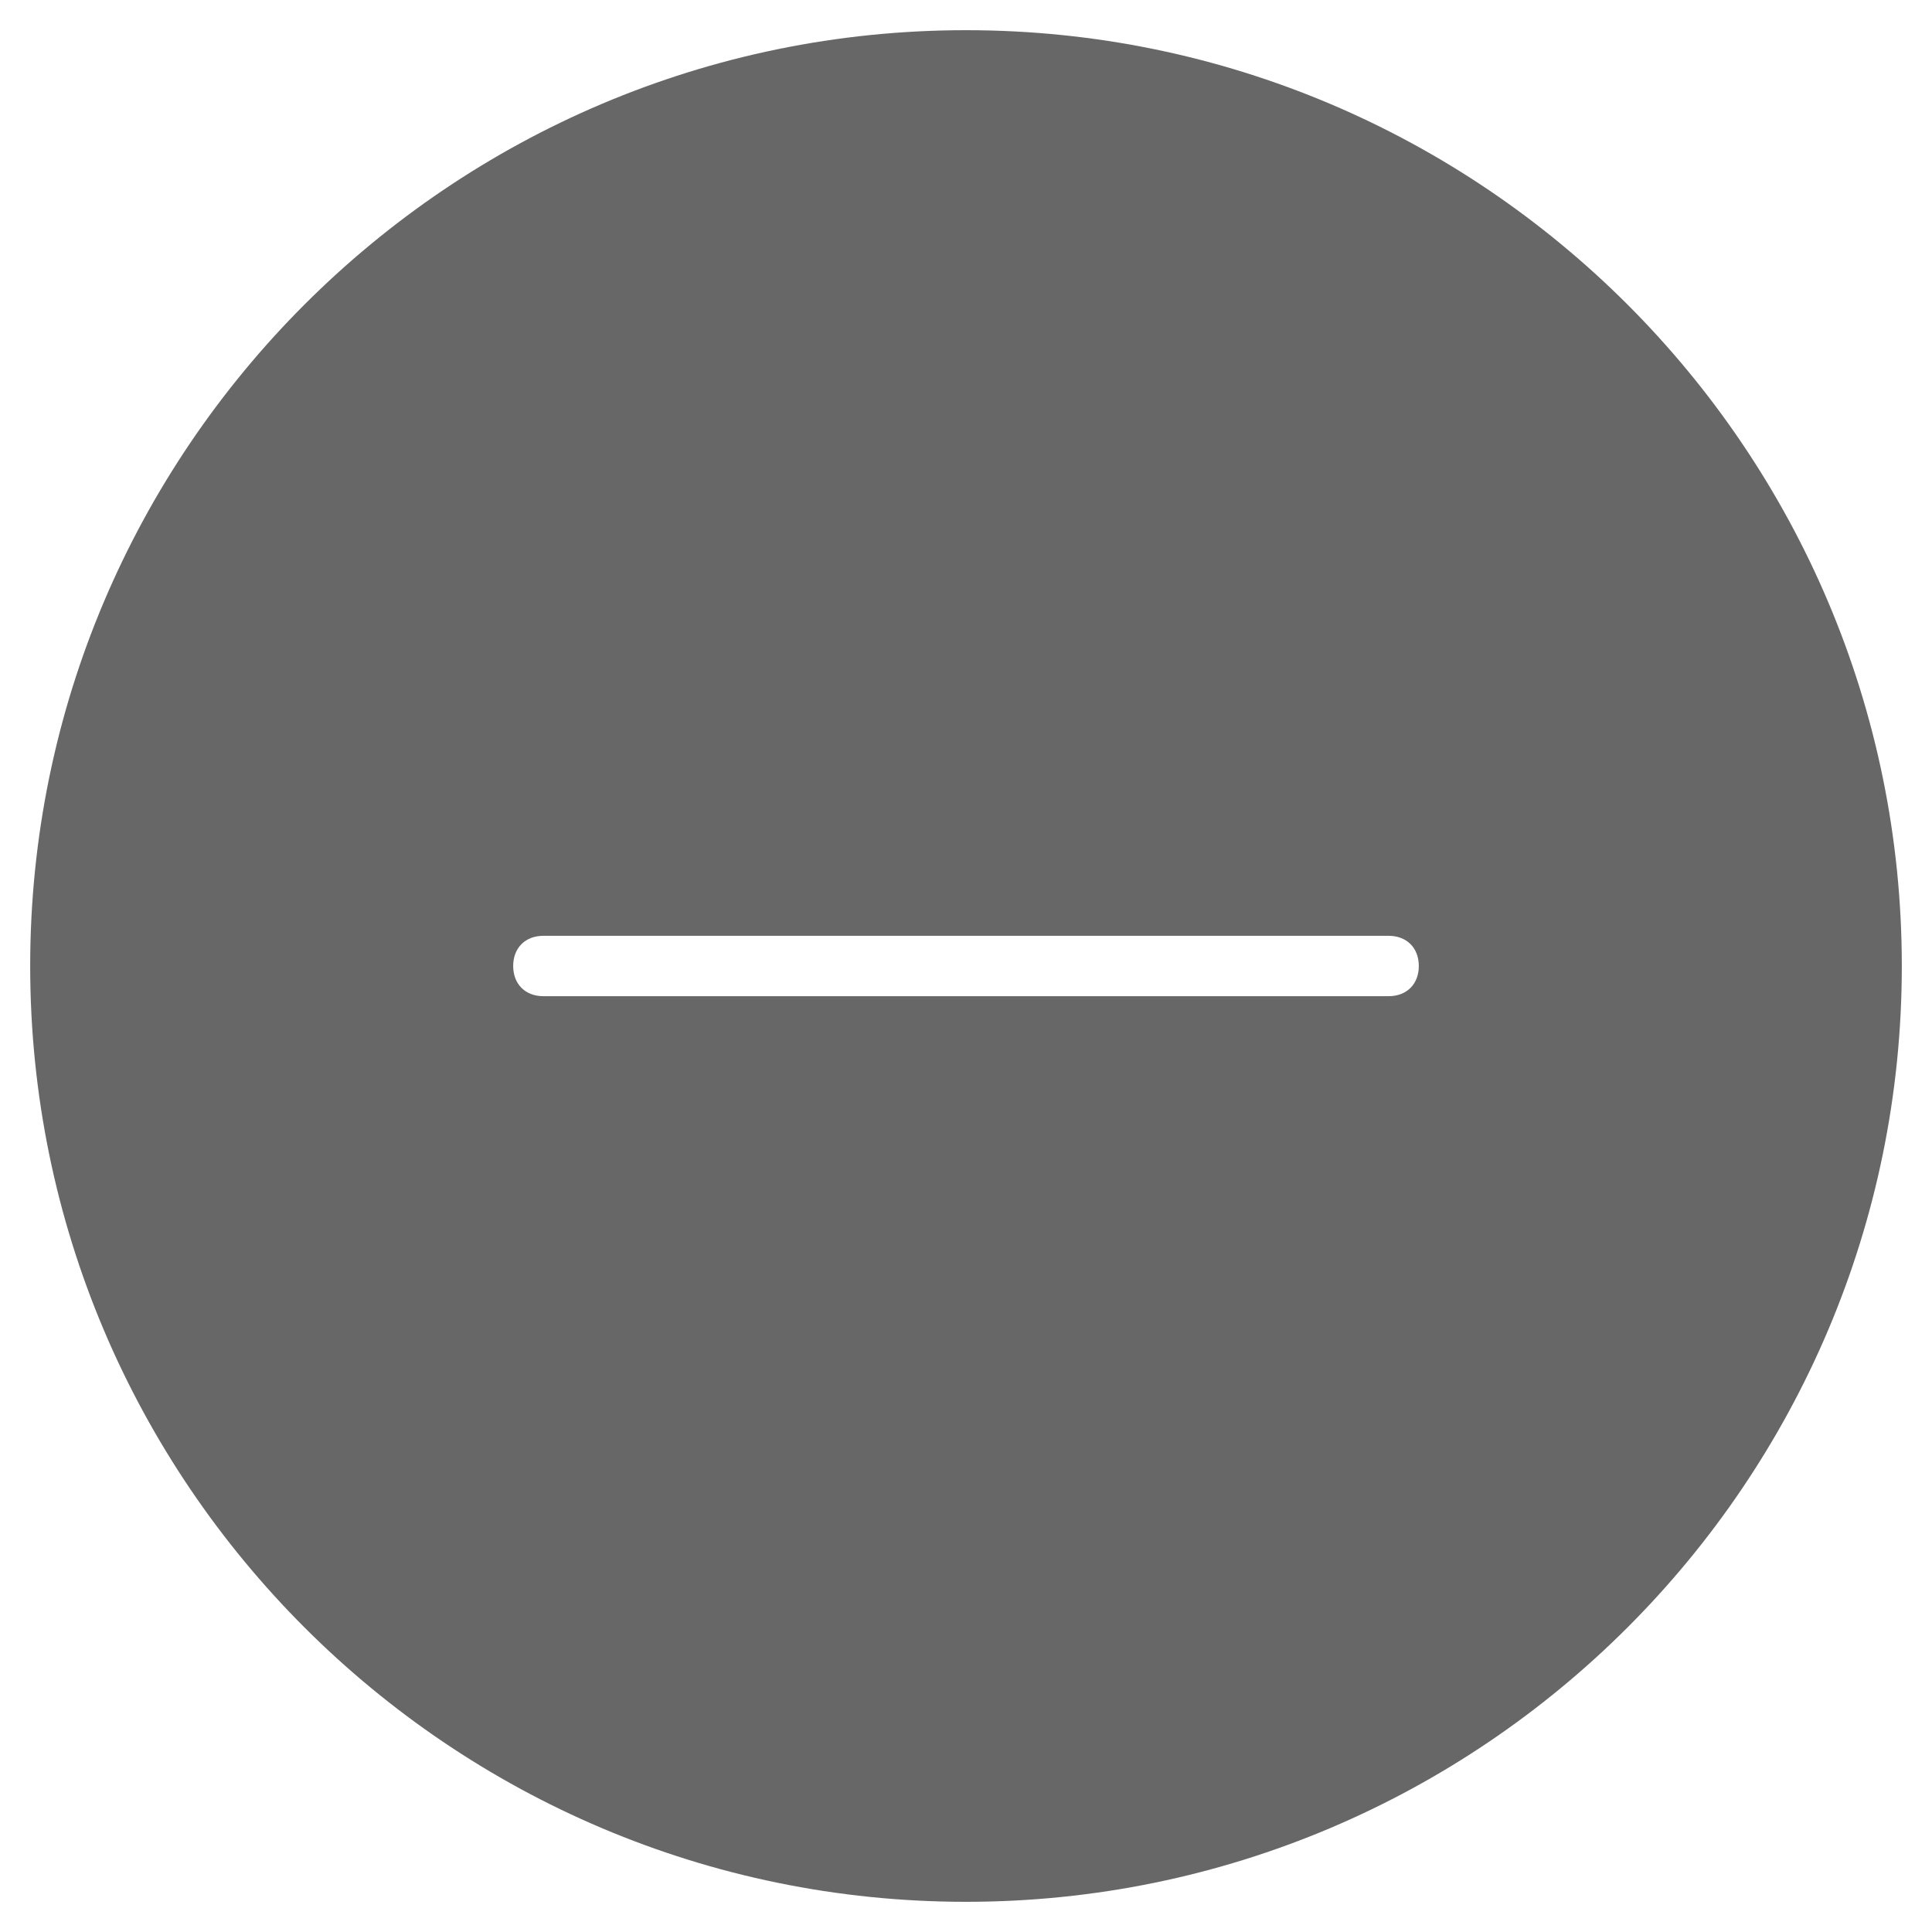
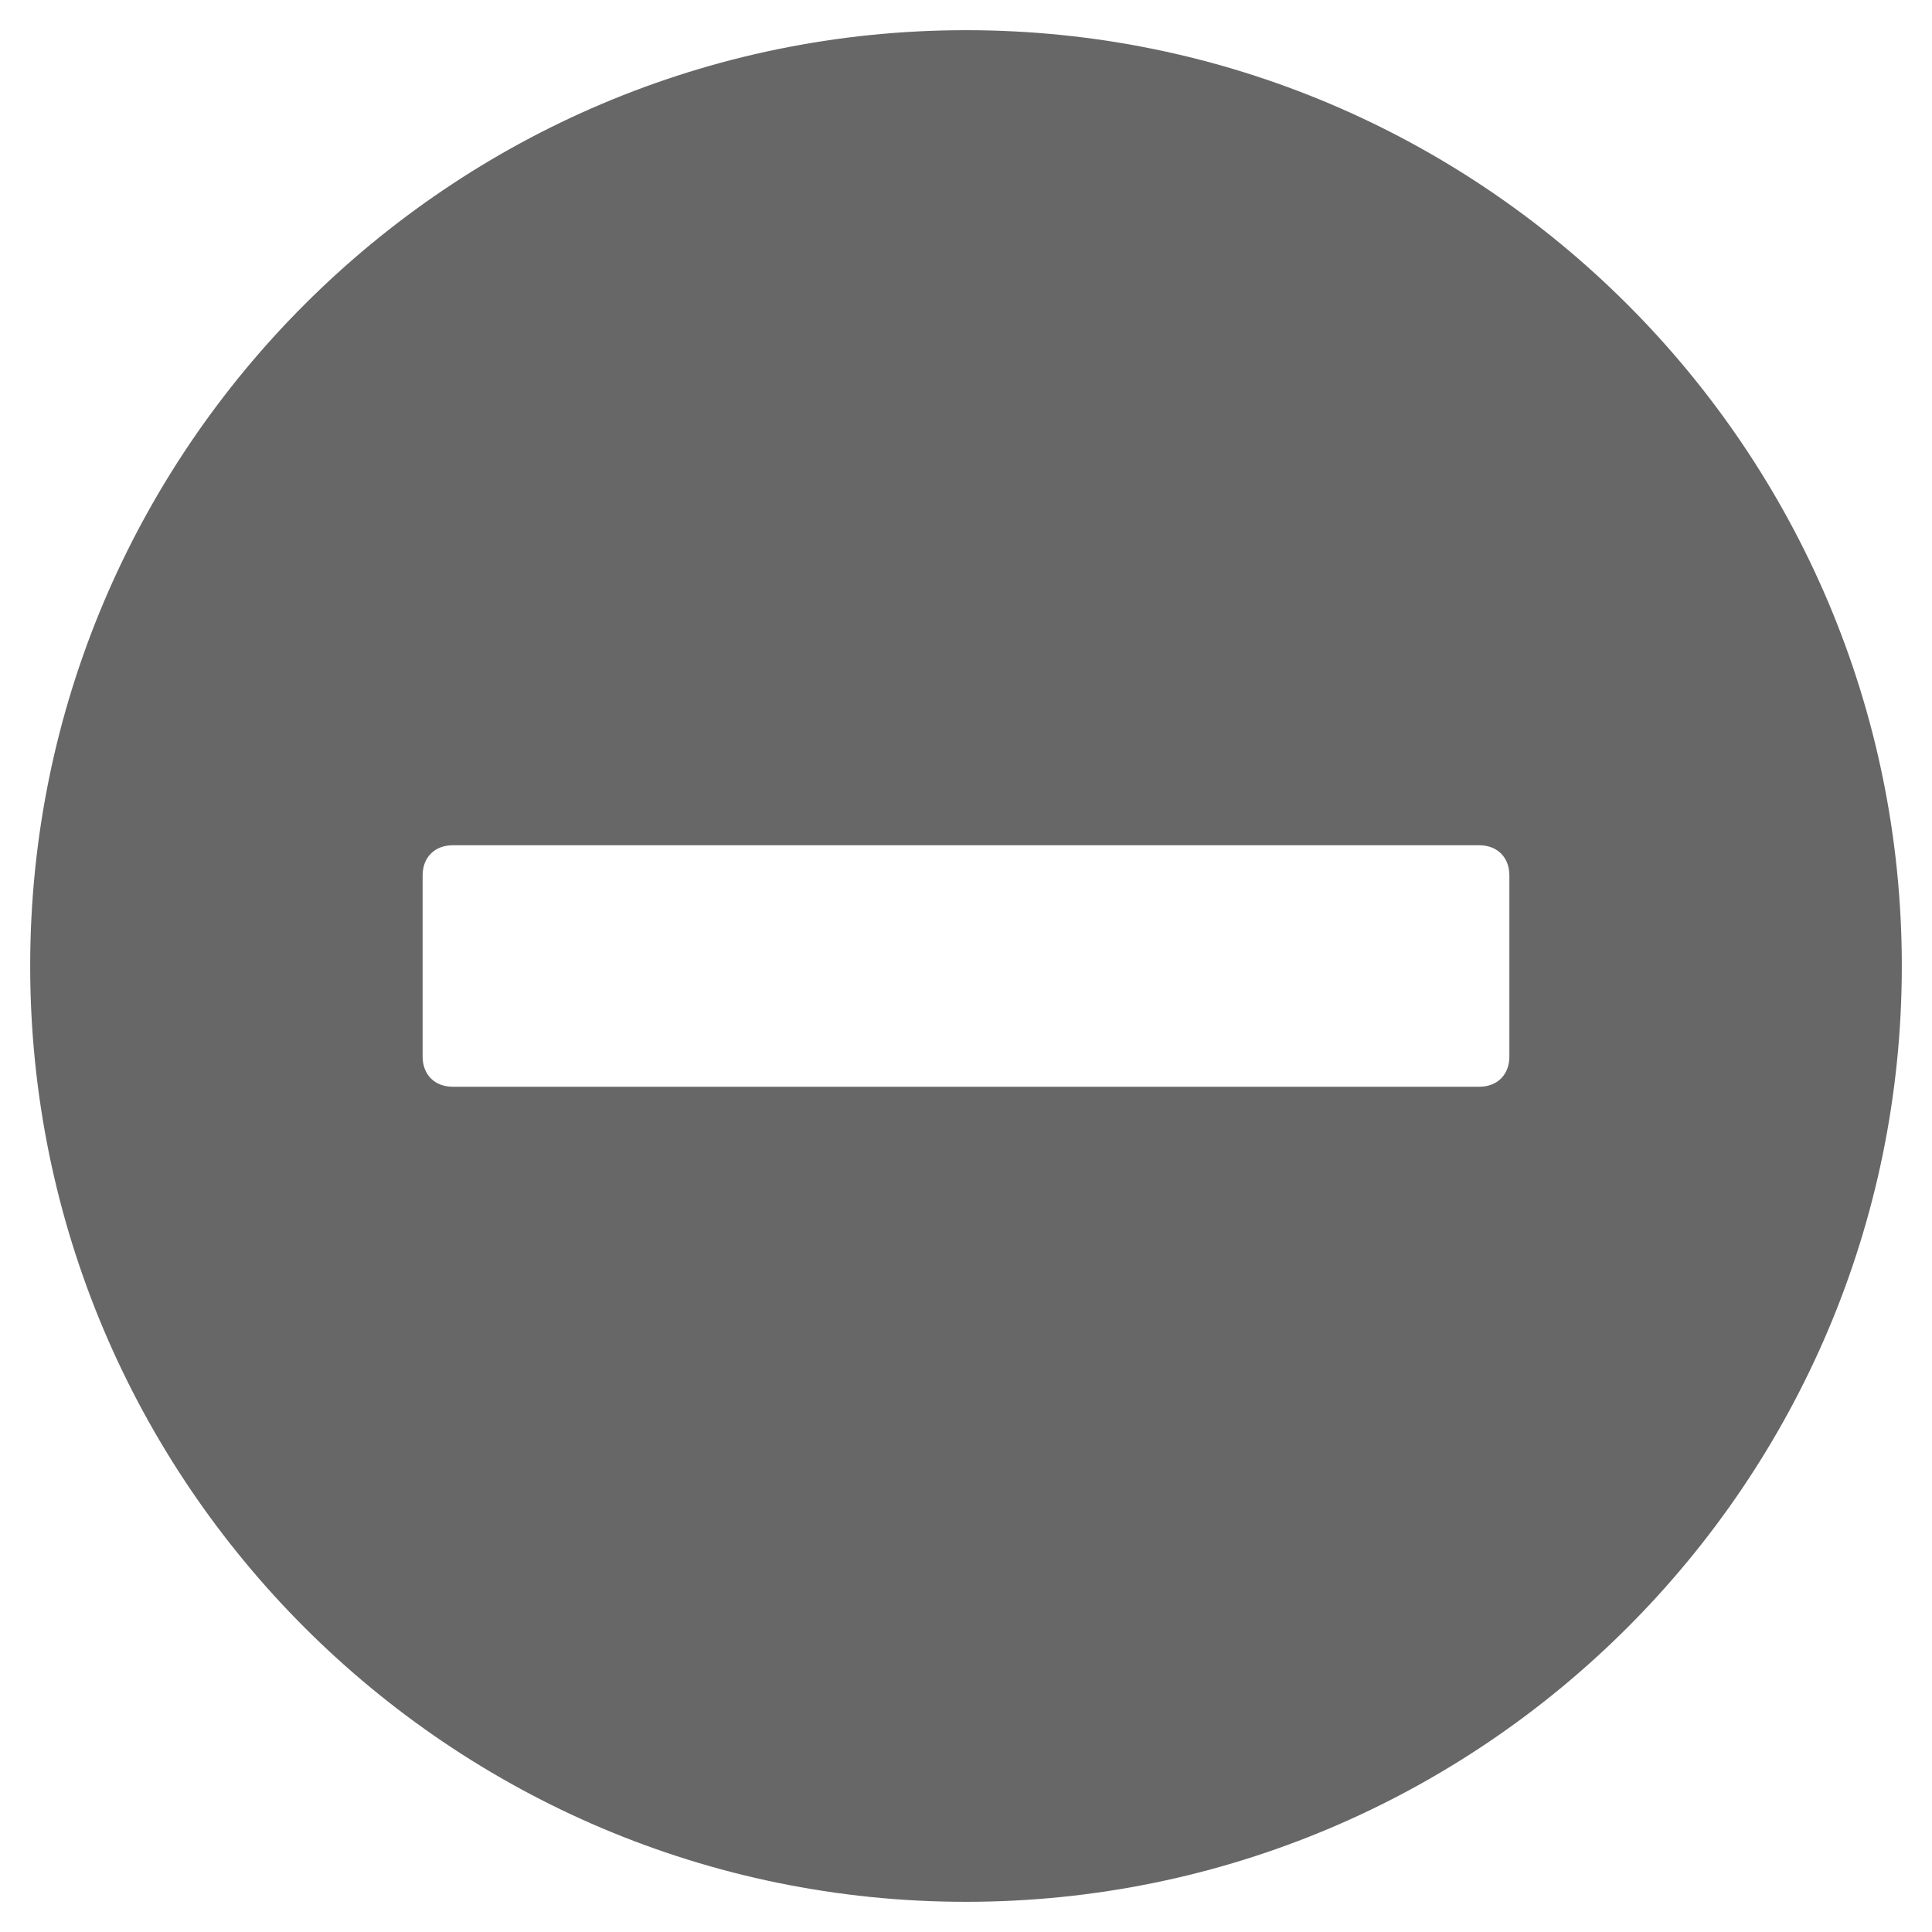
<svg xmlns="http://www.w3.org/2000/svg" viewBox="0 0 64 64" width="64" height="64">
-   <path d="M32 1C14.9 1 1 14.9 1 32s13.9 31 31 31 31-13.9 31-31S49.1 1 32 1zm14 32H18c-.6 0-1-.4-1-1s.4-1 1-1h28c.6 0 1 .4 1 1s-.4 1-1 1z" class="nc-icon-wrapper" fill="#676767" />
+   <path d="M32 1C14.9 1 1 14.9 1 32s13.9 31 31 31 31-13.9 31-31S49.1 1 32 1zm18 34c0 .6-.4 1-1 1H15c-.6 0-1-.4-1-1v-6c0-.6.4-1 1-1h34c.6 0 1 .4 1 1v6z" class="nc-icon-wrapper" fill="#676767" />
</svg>
